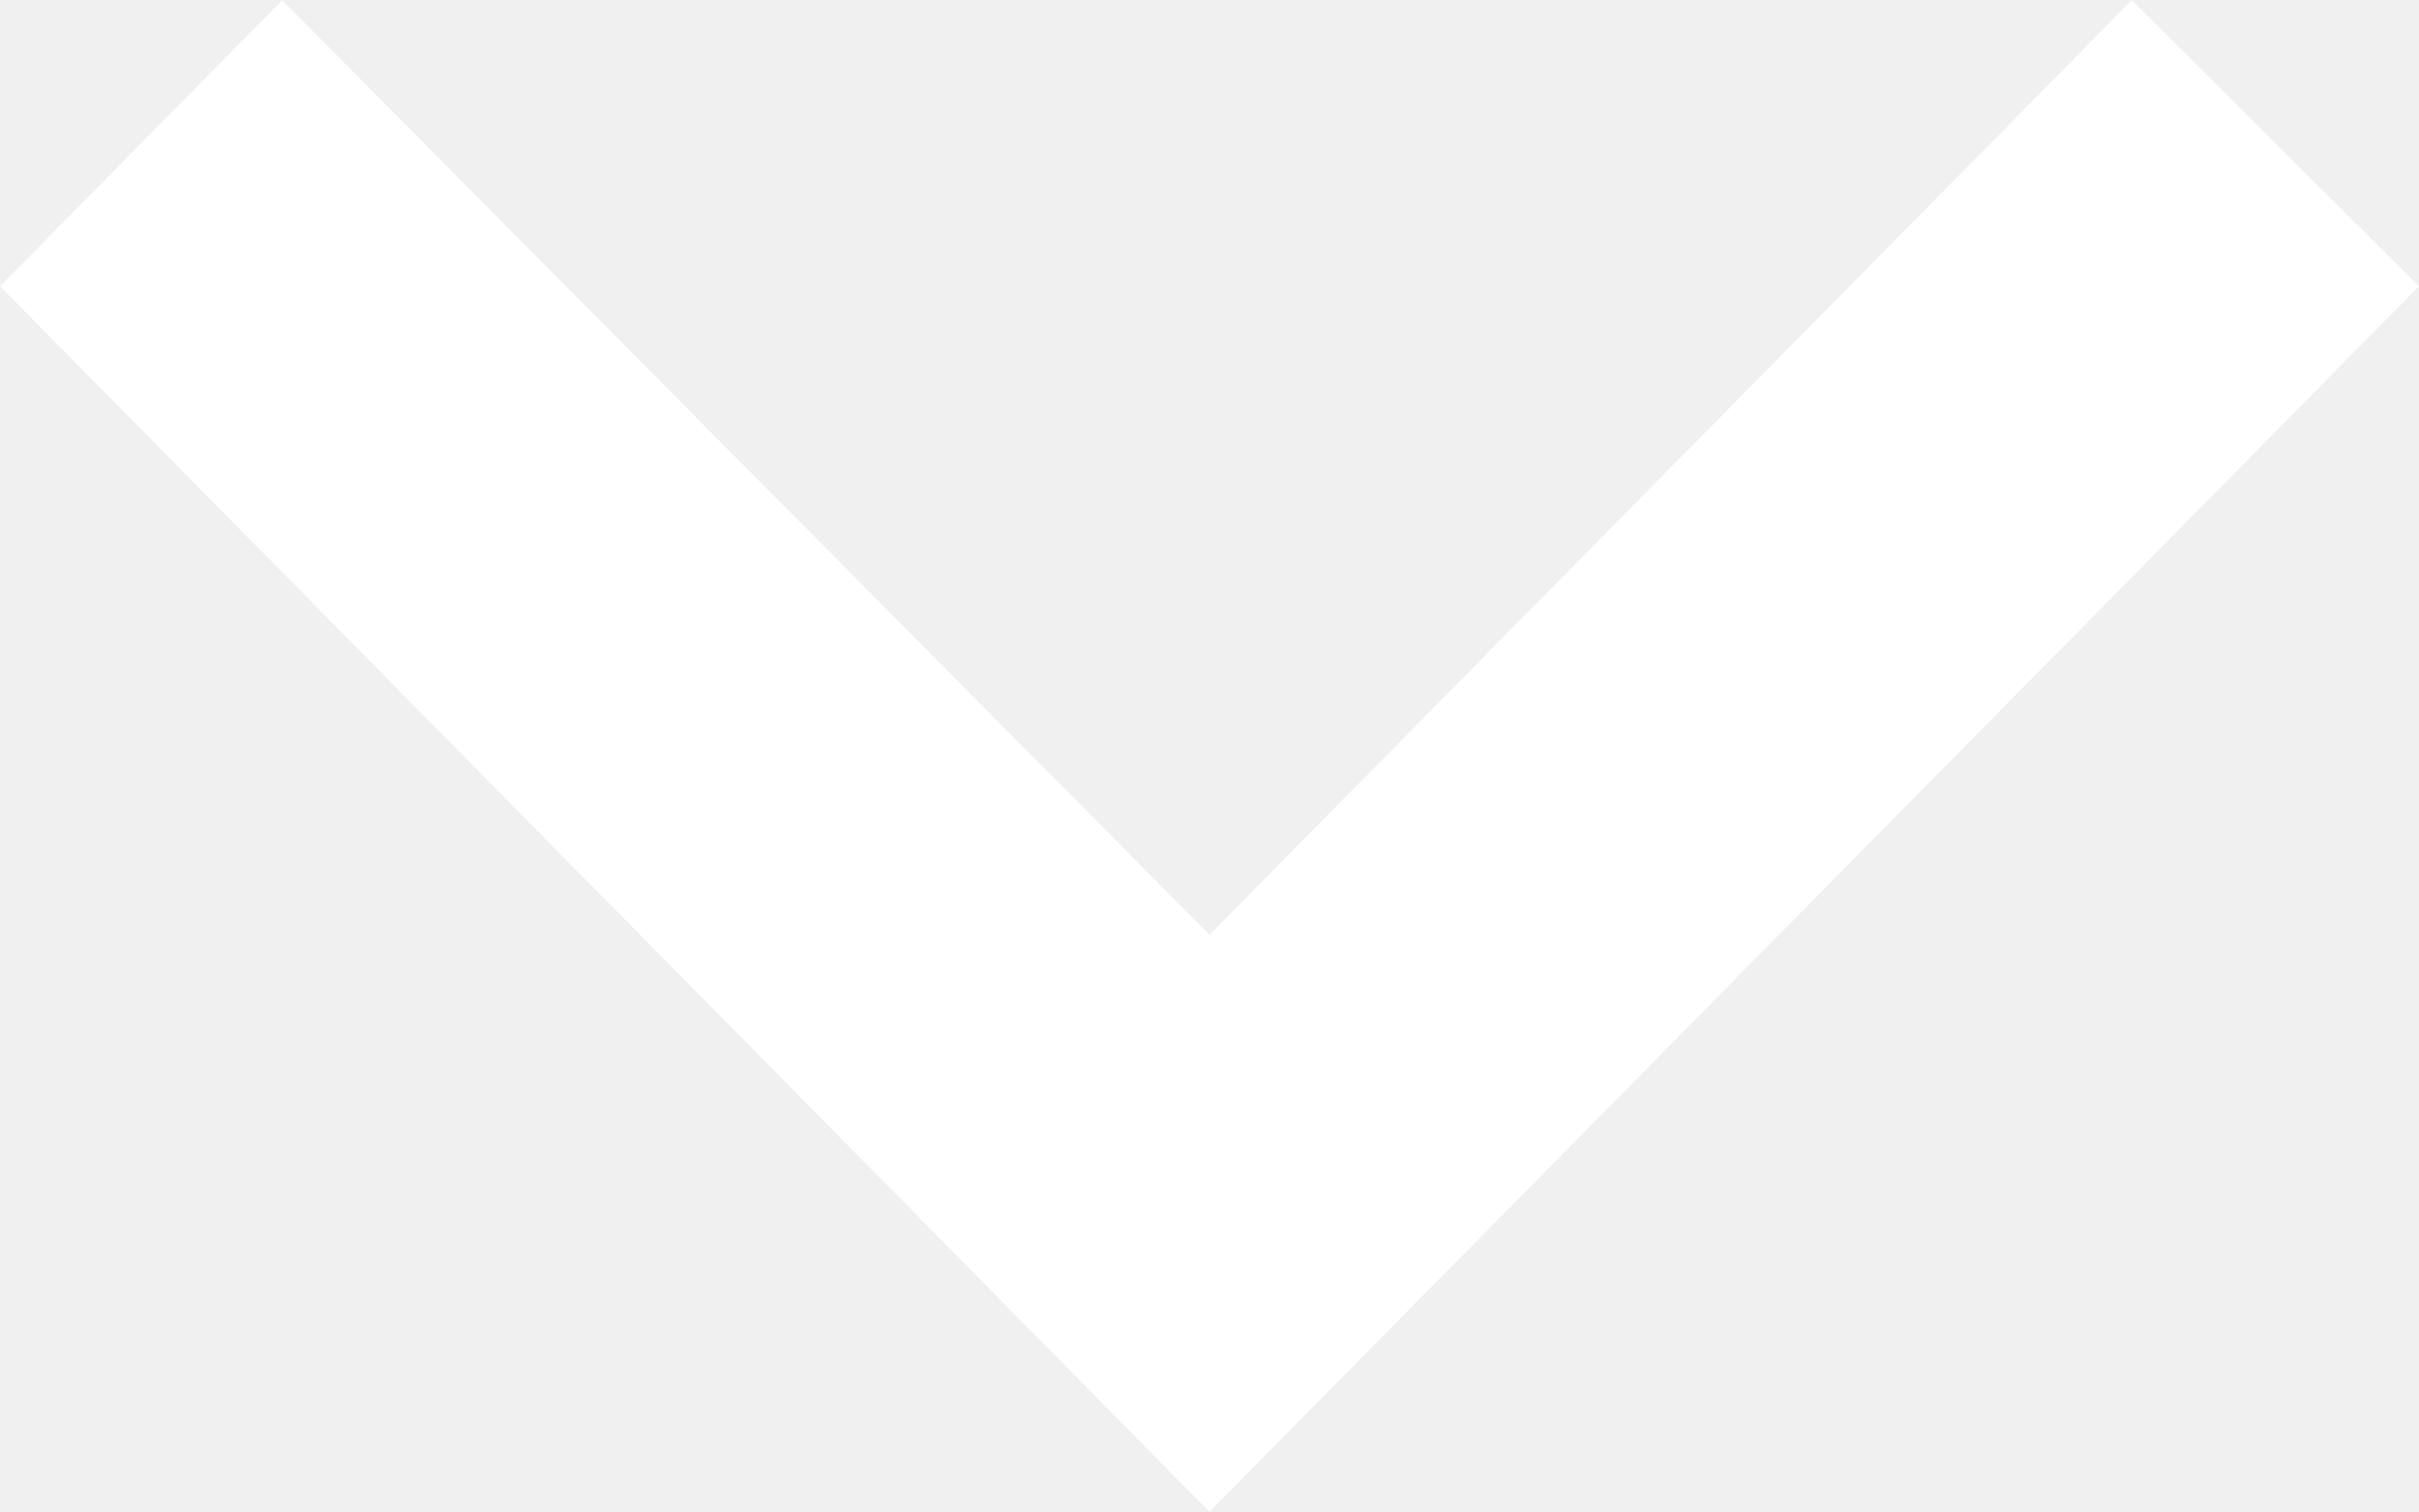
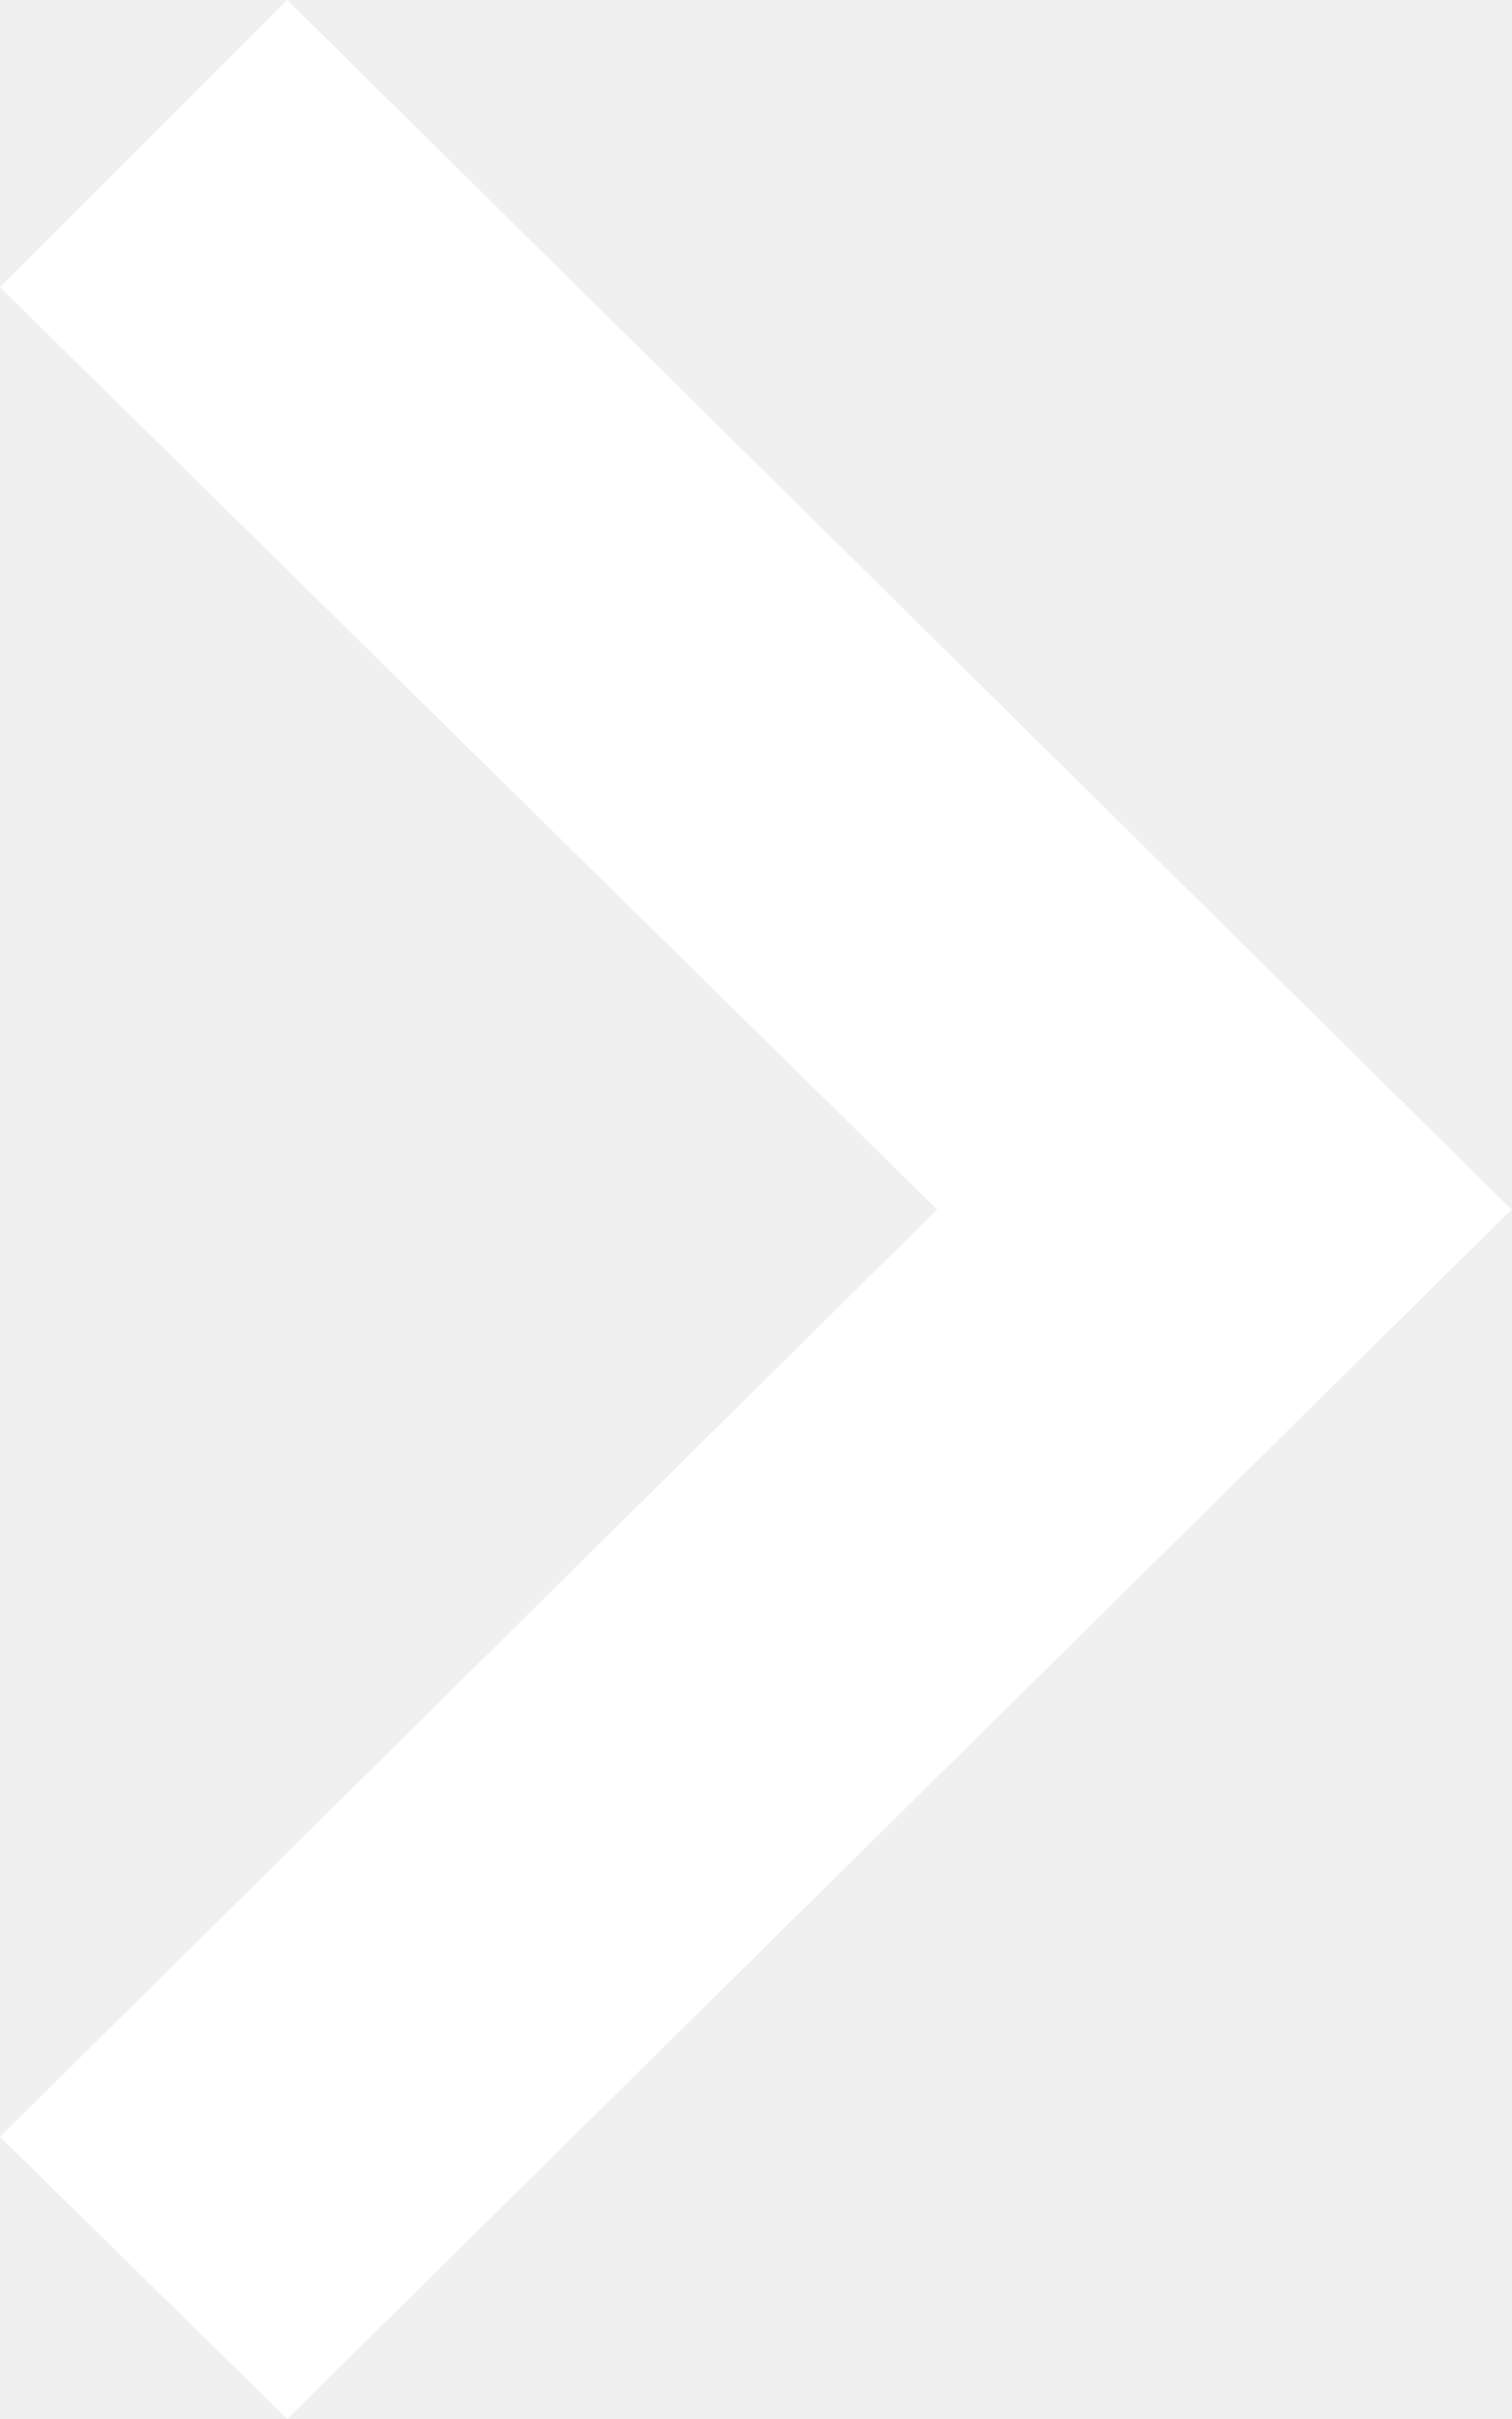
- <svg xmlns="http://www.w3.org/2000/svg" xmlns:xlink="http://www.w3.org/1999/xlink" version="1.1" preserveAspectRatio="none" x="0px" y="0px" width="24px" height="15px" viewBox="0 0 24 15">
+ <svg xmlns="http://www.w3.org/2000/svg" xmlns:xlink="http://www.w3.org/1999/xlink" version="1.1" preserveAspectRatio="none" x="0px" y="0px" width="15px" height="24px" viewBox="0 0 15 24">
  <defs>
-     <g id="Layer0_1_MEMBER_0_FILL">
-       <path fill="#FFFFFF" stroke="none" d=" M 2.8 0.2 L 0 3 12 15 24 3 21.15 0.2 12 9.35 2.8 0.2 Z" />
+     <g id="Layer0_0_FILL">
+       <path fill="#FFFFFF" stroke="none" d=" M 15 12 L 2.85 0 0 2.85 9.3 12 0 21.2 2.85 24 15 12 Z" />
    </g>
  </defs>
-   <g transform="matrix( 1, 0, 0, 1.013519, 0,-0.2) ">
-     <use xlink:href="#Layer0_1_MEMBER_0_FILL" />
+   <g transform="matrix( 1, 0, 0, 1, 0,0) ">
+     <use xlink:href="#Layer0_0_FILL" />
  </g>
</svg>
